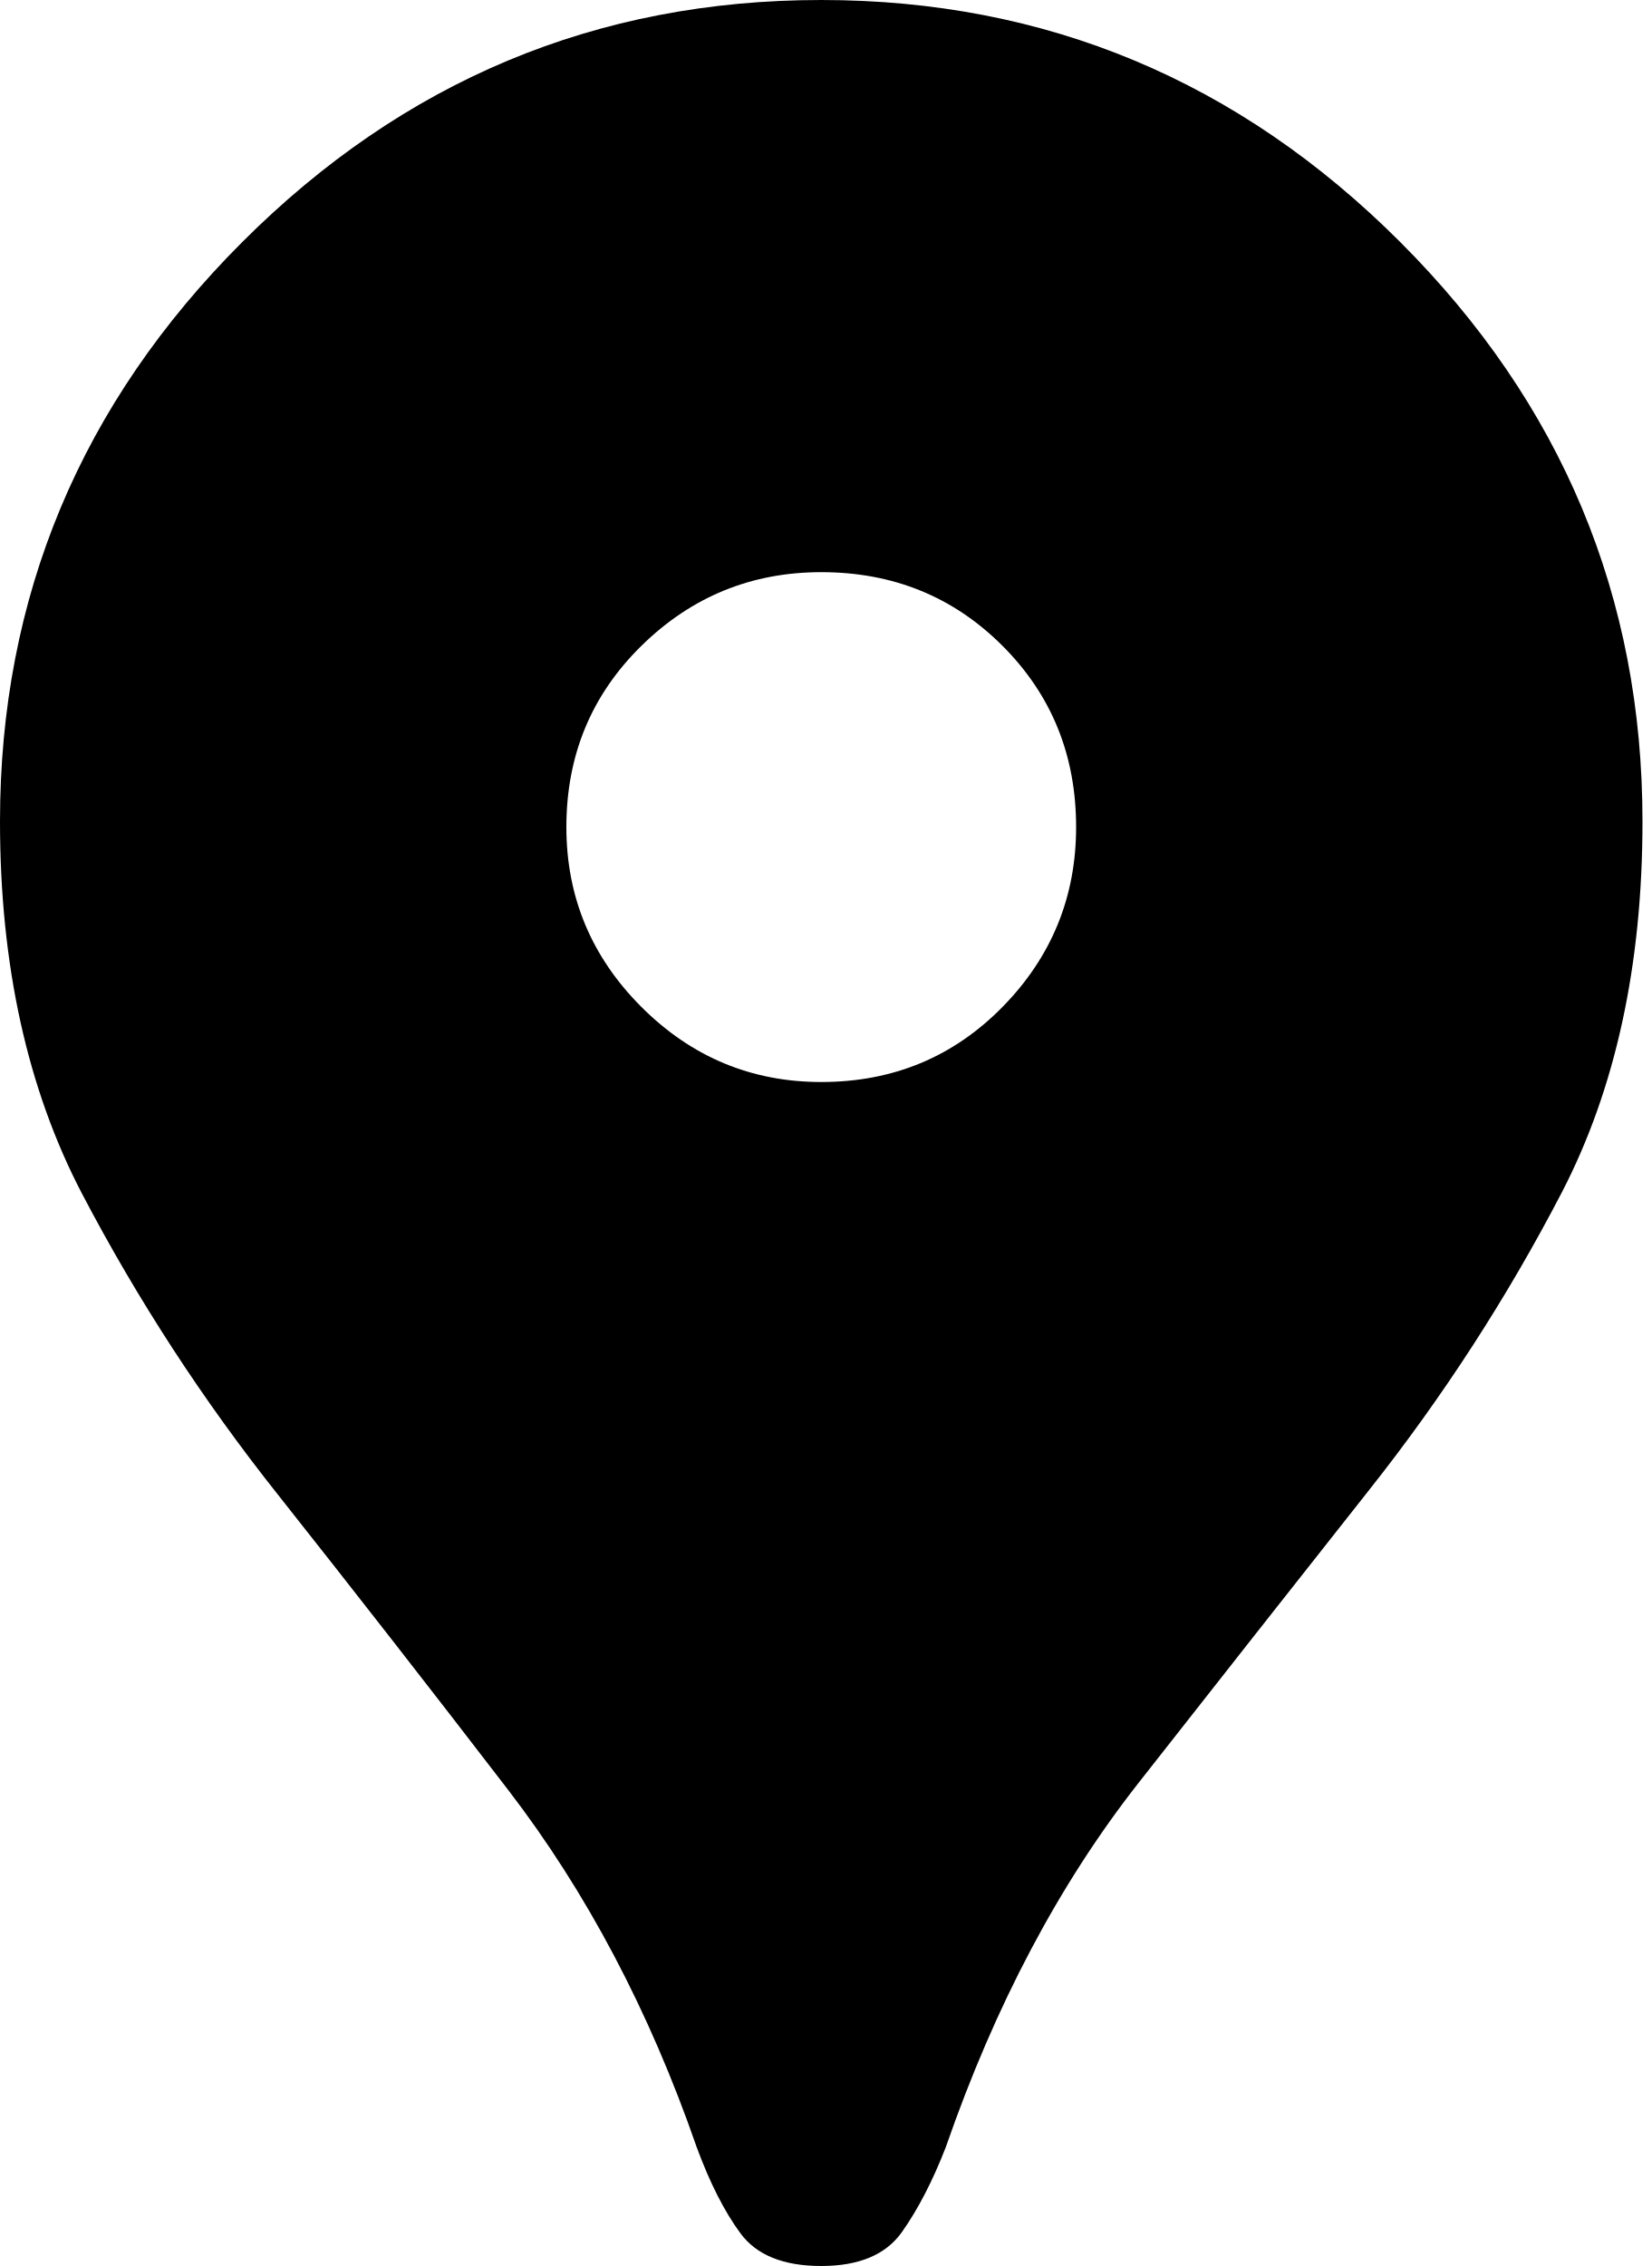
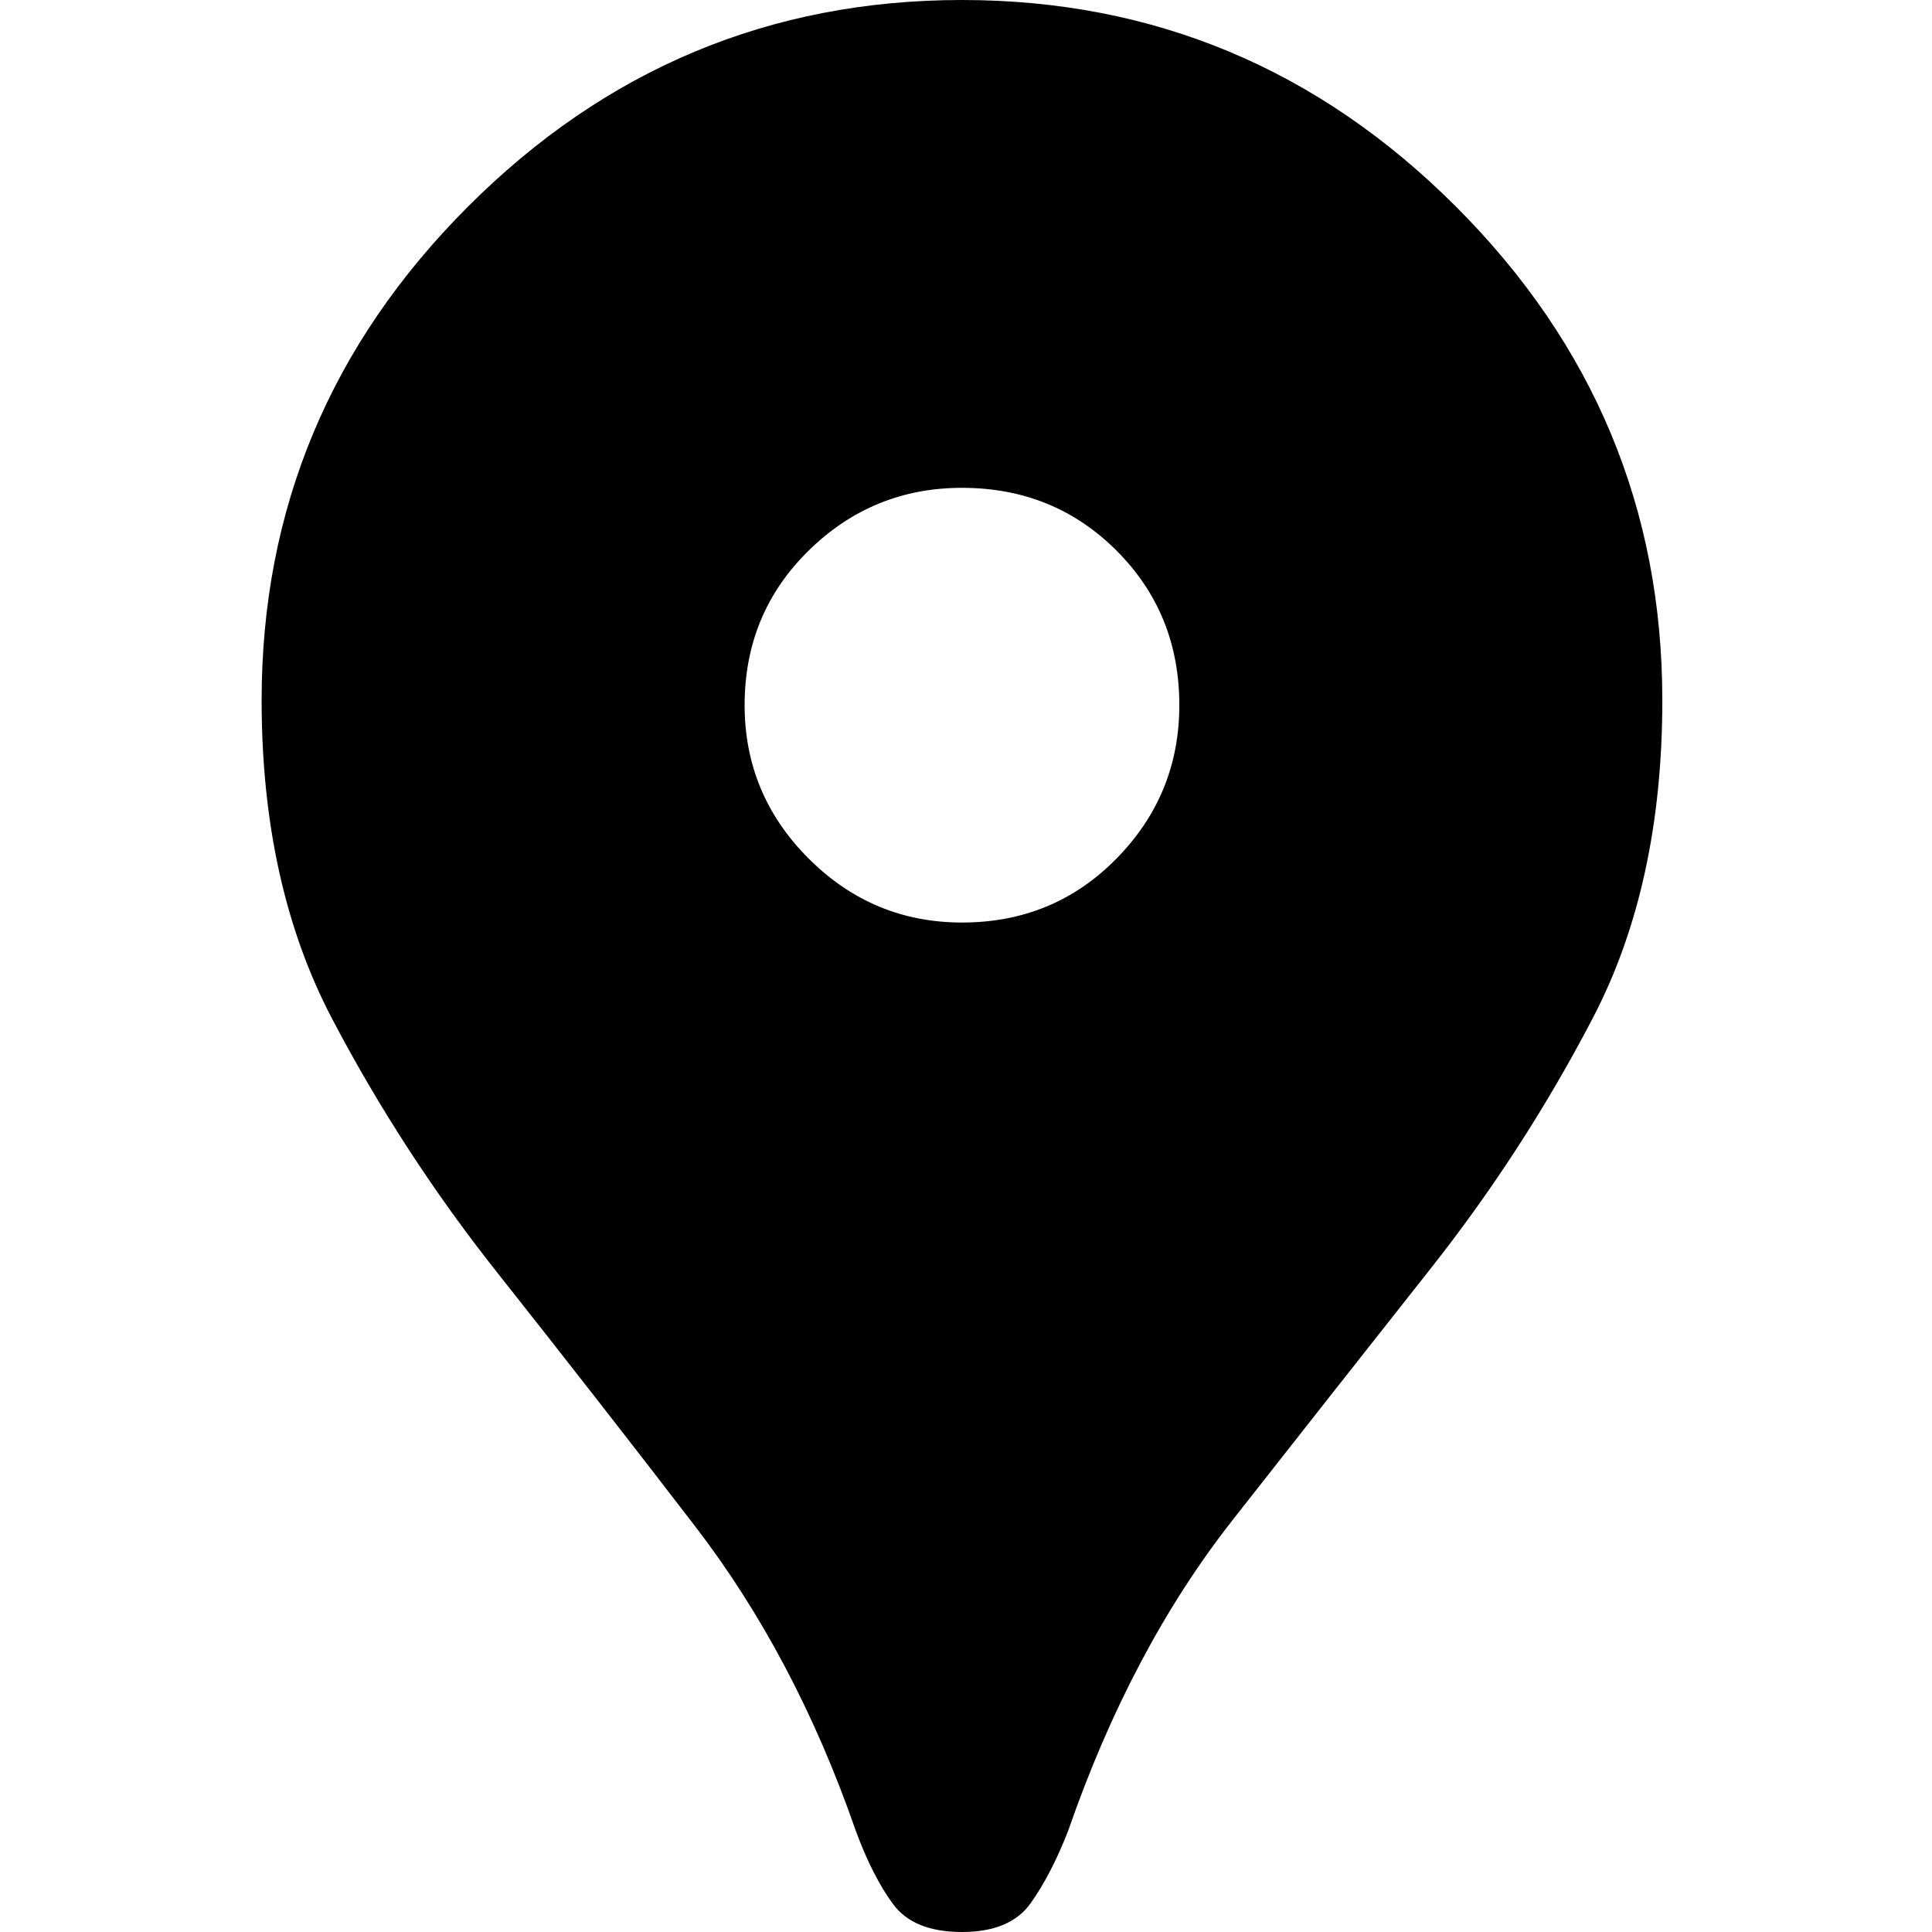
- <svg xmlns="http://www.w3.org/2000/svg" width="140" height="192" viewBox="0 0 140 192" fill="none">
-   <path d="M69.6 91.68C75.682 91.68 80.798 89.558 84.96 85.32C89.122 81.082 91.2 75.998 91.2 70.08C91.2 63.998 89.122 58.882 84.96 54.72C80.798 50.558 75.682 48.48 69.6 48.48C63.682 48.48 58.598 50.558 54.36 54.72C50.122 58.882 48 63.998 48 70.08C48 75.998 50.122 81.082 54.36 85.32C58.598 89.558 63.682 91.68 69.6 91.68ZM69.6 192C66.398 192 64.118 191.078 62.76 189.24C61.402 187.402 60.158 184.958 59.04 181.92C55.042 170.4 49.718 160.32 43.08 151.68C36.621 143.272 30.101 134.912 23.52 126.6C17.211 118.66 11.667 110.142 6.96 101.16C2.318 92.28 0 81.758 0 69.6C0 50.558 6.84 34.2 20.52 20.52C34.2 6.84 50.558 0 69.6 0C88.642 0 105 6.84 118.68 20.52C132.36 34.2 139.2 50.558 139.2 69.6C139.2 81.758 136.92 92.242 132.36 101.04C127.735 109.941 122.27 118.379 116.04 126.24C109.507 134.51 102.987 142.79 96.48 151.08C89.76 159.638 84.322 169.92 80.16 181.92C79.042 184.8 77.798 187.2 76.44 189.12C75.082 191.04 72.802 192 69.6 192Z" fill="black" />
+ <svg xmlns="http://www.w3.org/2000/svg" width="192" height="192" viewBox="0 0 192 192" fill="none">
+   <path d="M95.6 91.68C101.682 91.68 106.798 89.558 110.96 85.32C115.122 81.082 117.2 75.998 117.2 70.08C117.2 63.998 115.122 58.882 110.96 54.72C106.798 50.558 101.682 48.48 95.6 48.48C89.682 48.48 84.598 50.558 80.36 54.72C76.122 58.882 74 63.998 74 70.08C74 75.998 76.122 81.082 80.36 85.32C84.598 89.558 89.682 91.68 95.6 91.68ZM95.6 192C92.398 192 90.118 191.078 88.76 189.24C87.402 187.402 86.158 184.958 85.04 181.92C81.042 170.4 75.718 160.32 69.08 151.68C62.621 143.272 56.101 134.912 49.52 126.6C43.211 118.66 37.667 110.142 32.96 101.16C28.318 92.28 26 81.758 26 69.6C26 50.558 32.84 34.2 46.52 20.52C60.2 6.84 76.558 0 95.6 0C114.642 0 131 6.84 144.68 20.52C158.36 34.2 165.2 50.558 165.2 69.6C165.2 81.758 162.92 92.242 158.36 101.04C153.735 109.941 148.27 118.379 142.04 126.24C135.507 134.51 128.987 142.79 122.48 151.08C115.76 159.638 110.322 169.92 106.16 181.92C105.042 184.8 103.798 187.2 102.44 189.12C101.082 191.04 98.802 192 95.6 192Z" fill="black" />
</svg>
